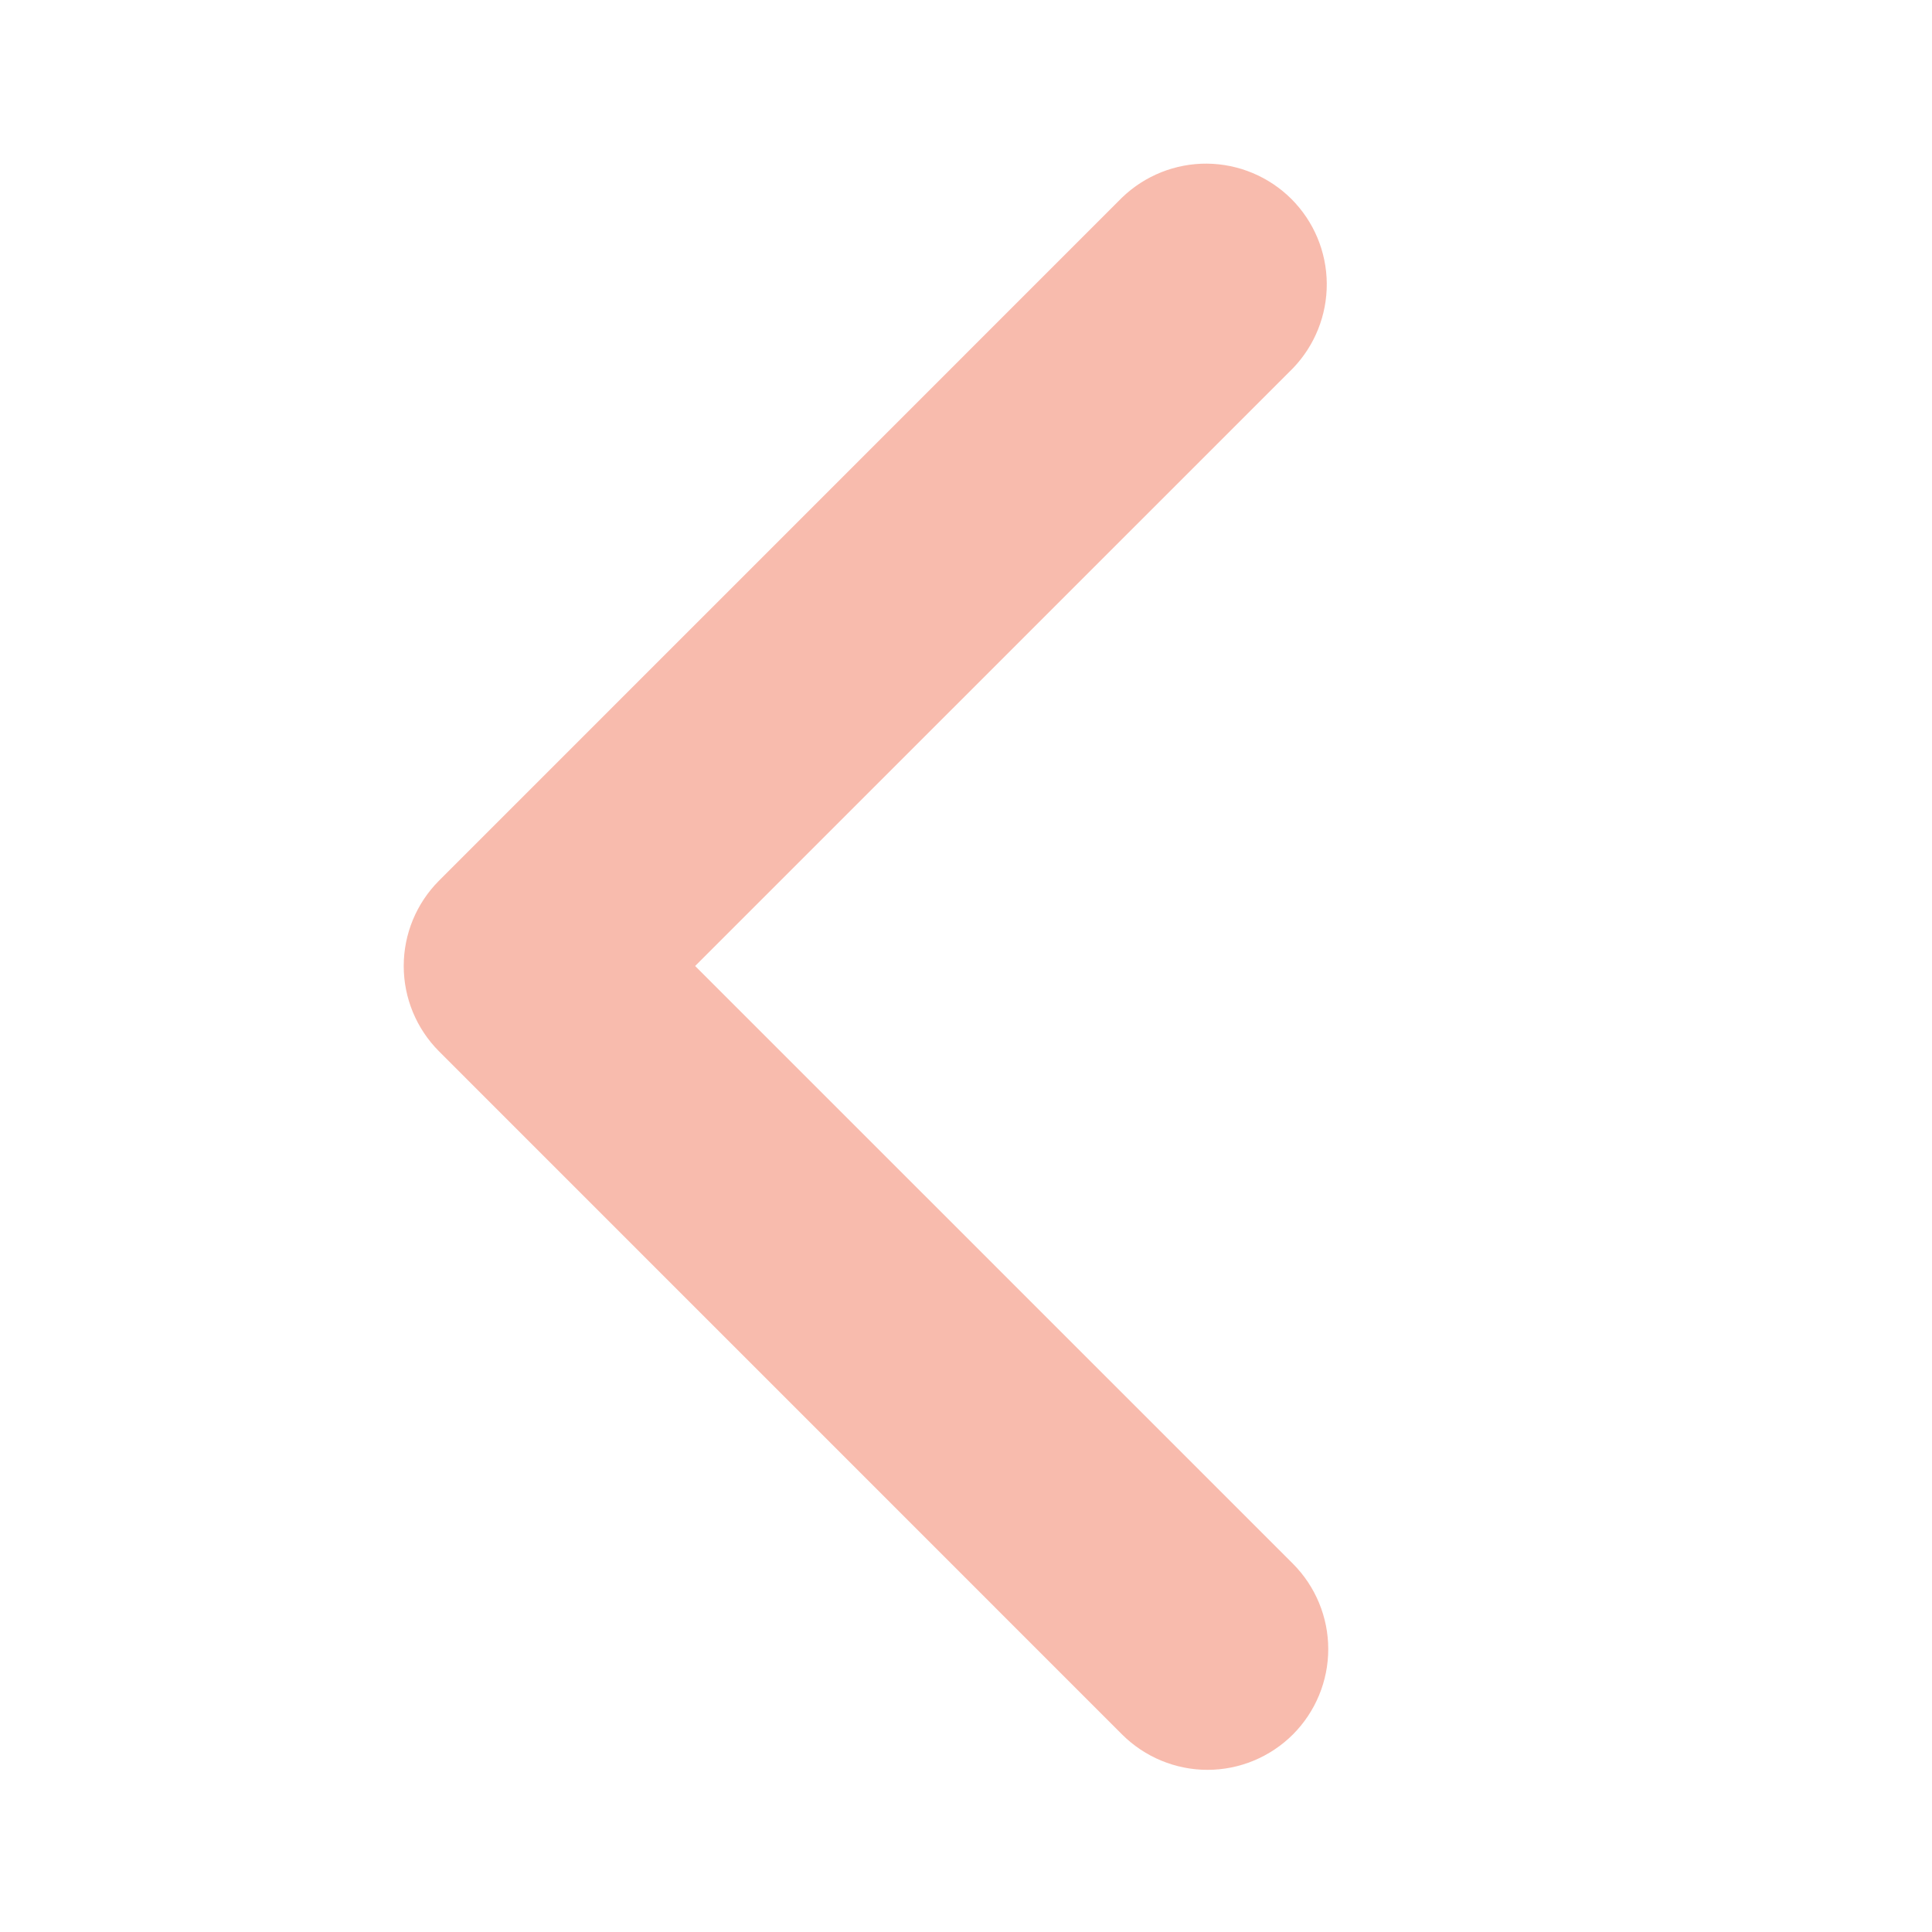
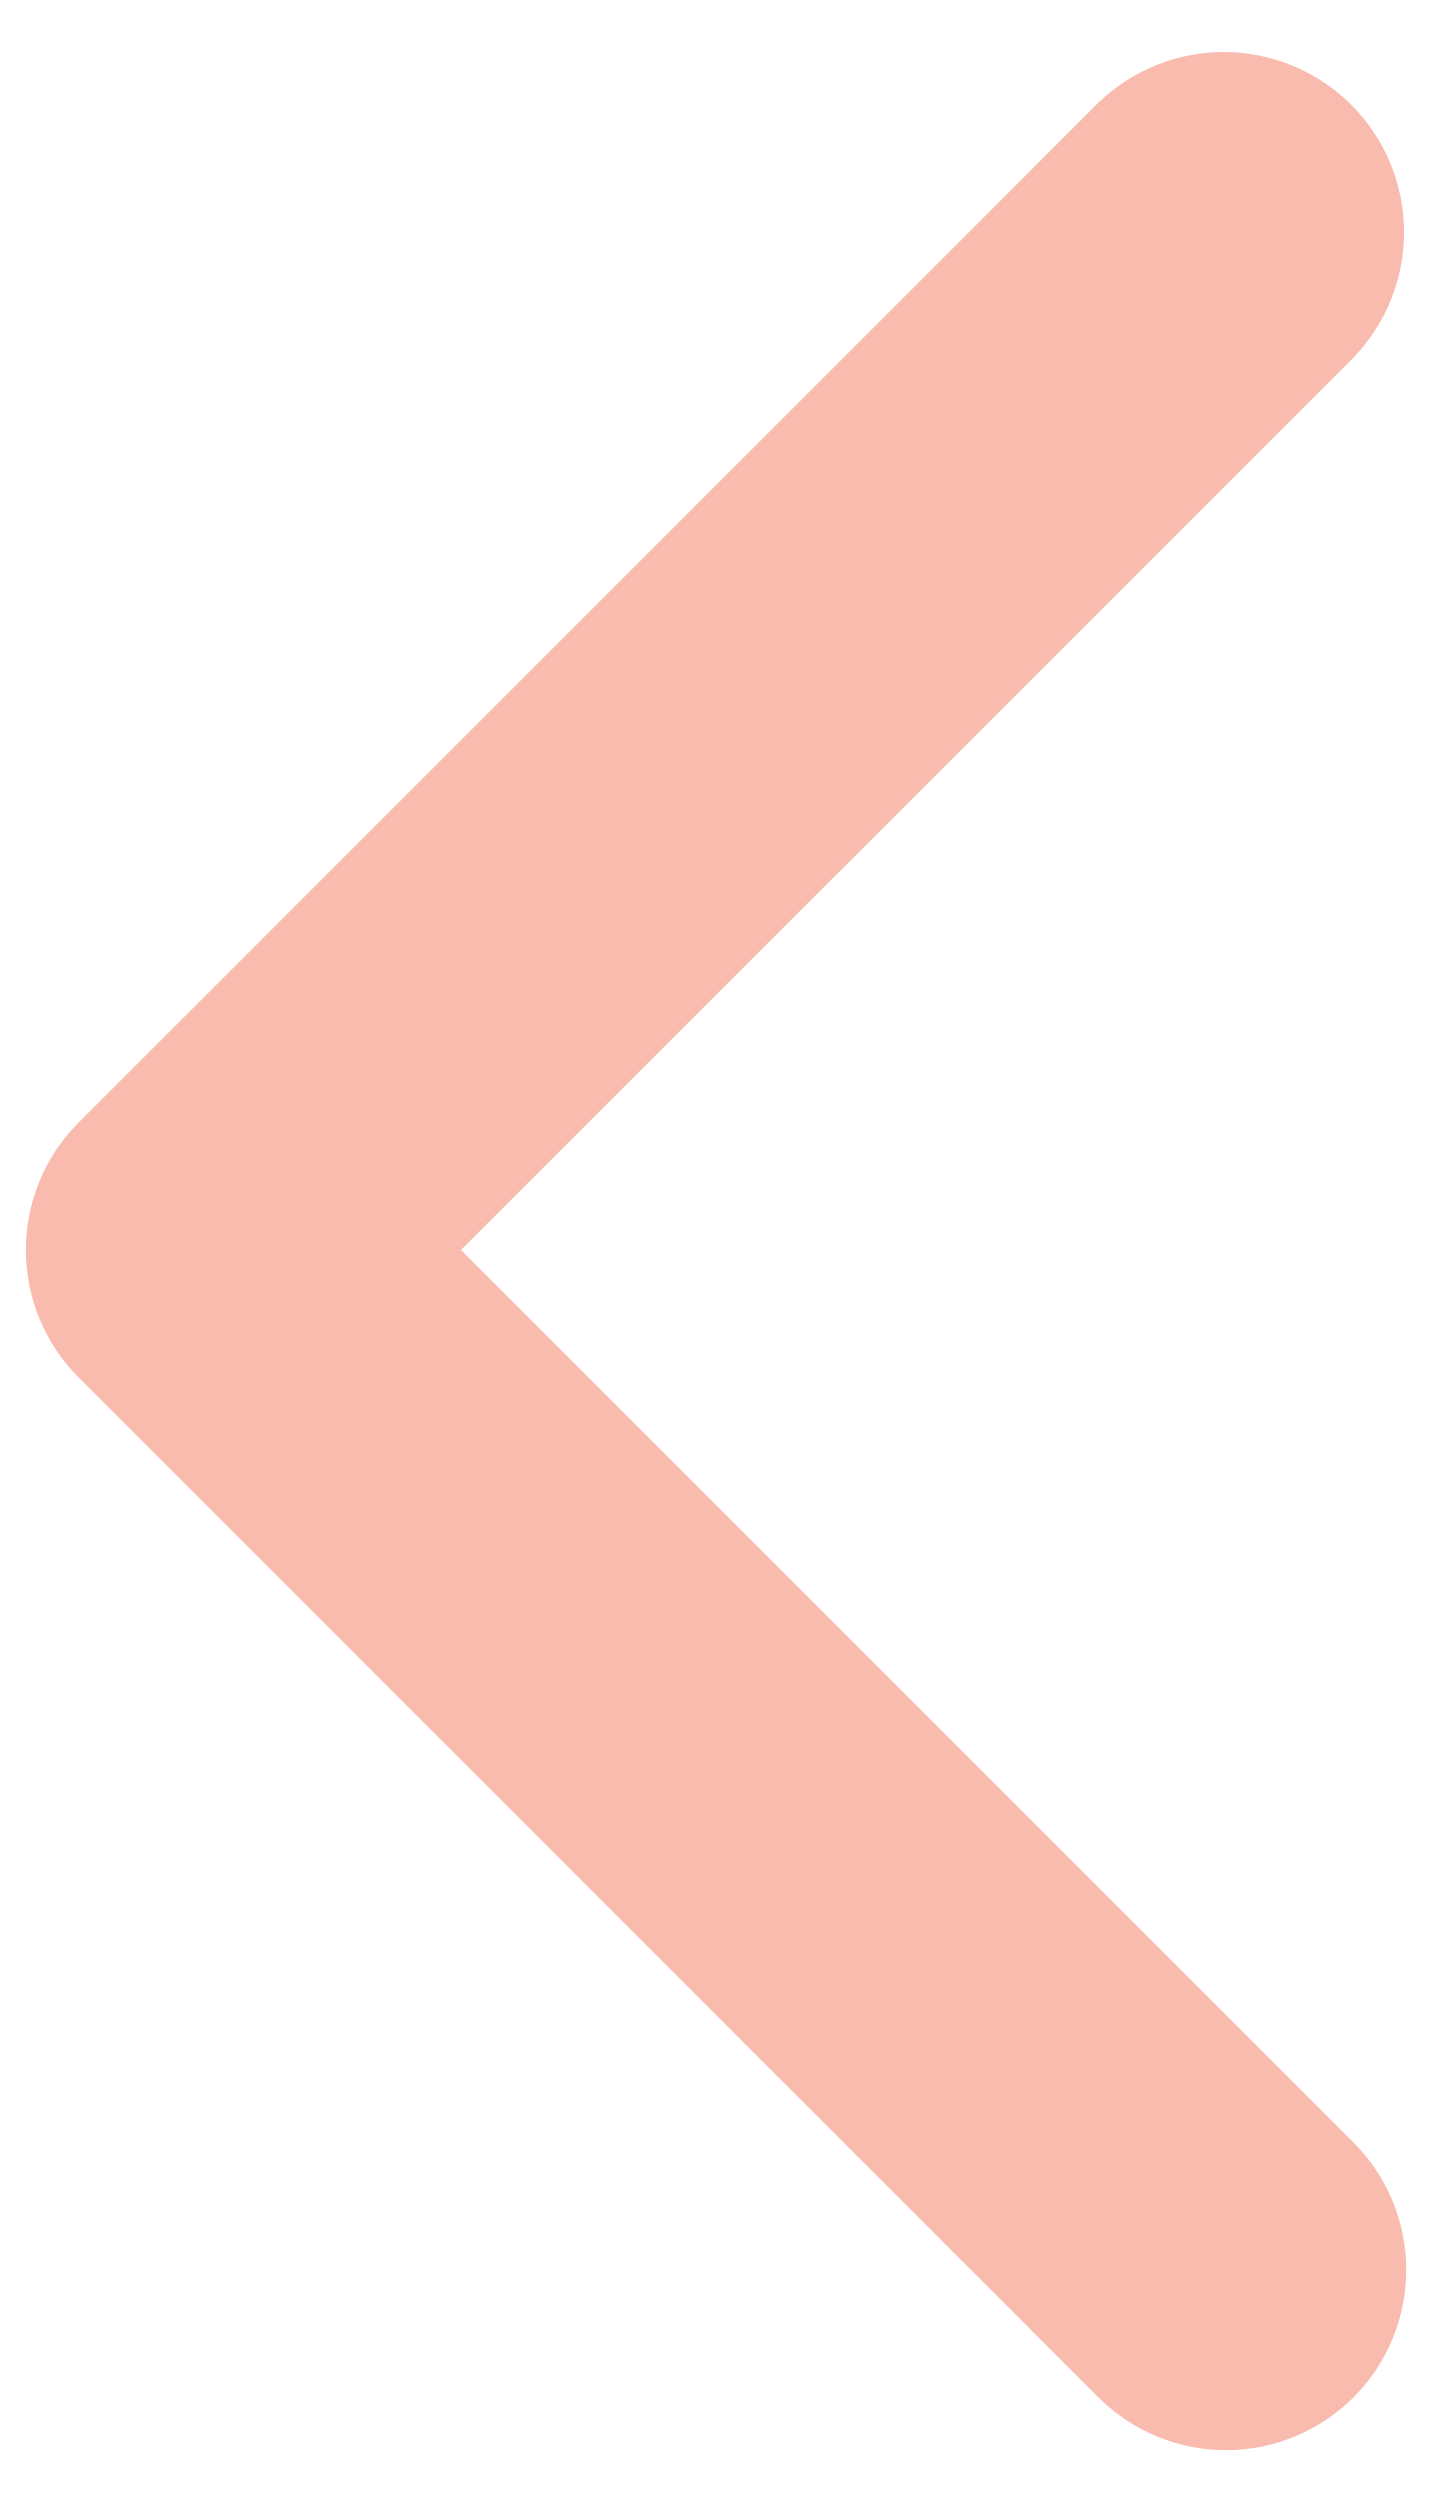
- <svg xmlns="http://www.w3.org/2000/svg" width="30" height="30" viewBox="0 0 30 30" fill="none">
-   <path d="M20.076 26.933C20.427 26.581 20.625 26.104 20.625 25.607C20.625 25.11 20.427 24.633 20.076 24.281L10.794 15L20.076 5.719C20.417 5.365 20.606 4.891 20.602 4.4C20.598 3.908 20.401 3.438 20.053 3.09C19.705 2.743 19.235 2.546 18.743 2.541C18.252 2.537 17.778 2.726 17.424 3.067L6.818 13.674C6.466 14.026 6.269 14.503 6.269 15C6.269 15.497 6.466 15.974 6.818 16.326L17.424 26.933C17.776 27.284 18.253 27.482 18.75 27.482C19.247 27.482 19.724 27.284 20.076 26.933Z" fill="#F2785C" fill-opacity="0.5" />
+ <svg xmlns="http://www.w3.org/2000/svg" width="15" height="26" viewBox="0 0 15 26" fill="none">
+   <path d="M14.076 24.933C14.427 24.581 14.625 24.104 14.625 23.607C14.625 23.11 14.427 22.633 14.076 22.281L4.794 13L14.076 3.719C14.417 3.365 14.606 2.891 14.602 2.4C14.598 1.908 14.4 1.438 14.053 1.09C13.705 0.743 13.235 0.546 12.743 0.541C12.252 0.537 11.778 0.726 11.424 1.067L0.818 11.674C0.466 12.026 0.269 12.503 0.269 13C0.269 13.497 0.466 13.974 0.818 14.326L11.424 24.933C11.776 25.284 12.253 25.482 12.75 25.482C13.247 25.482 13.724 25.284 14.076 24.933Z" fill="#F2785C" fill-opacity="0.5" />
</svg>
